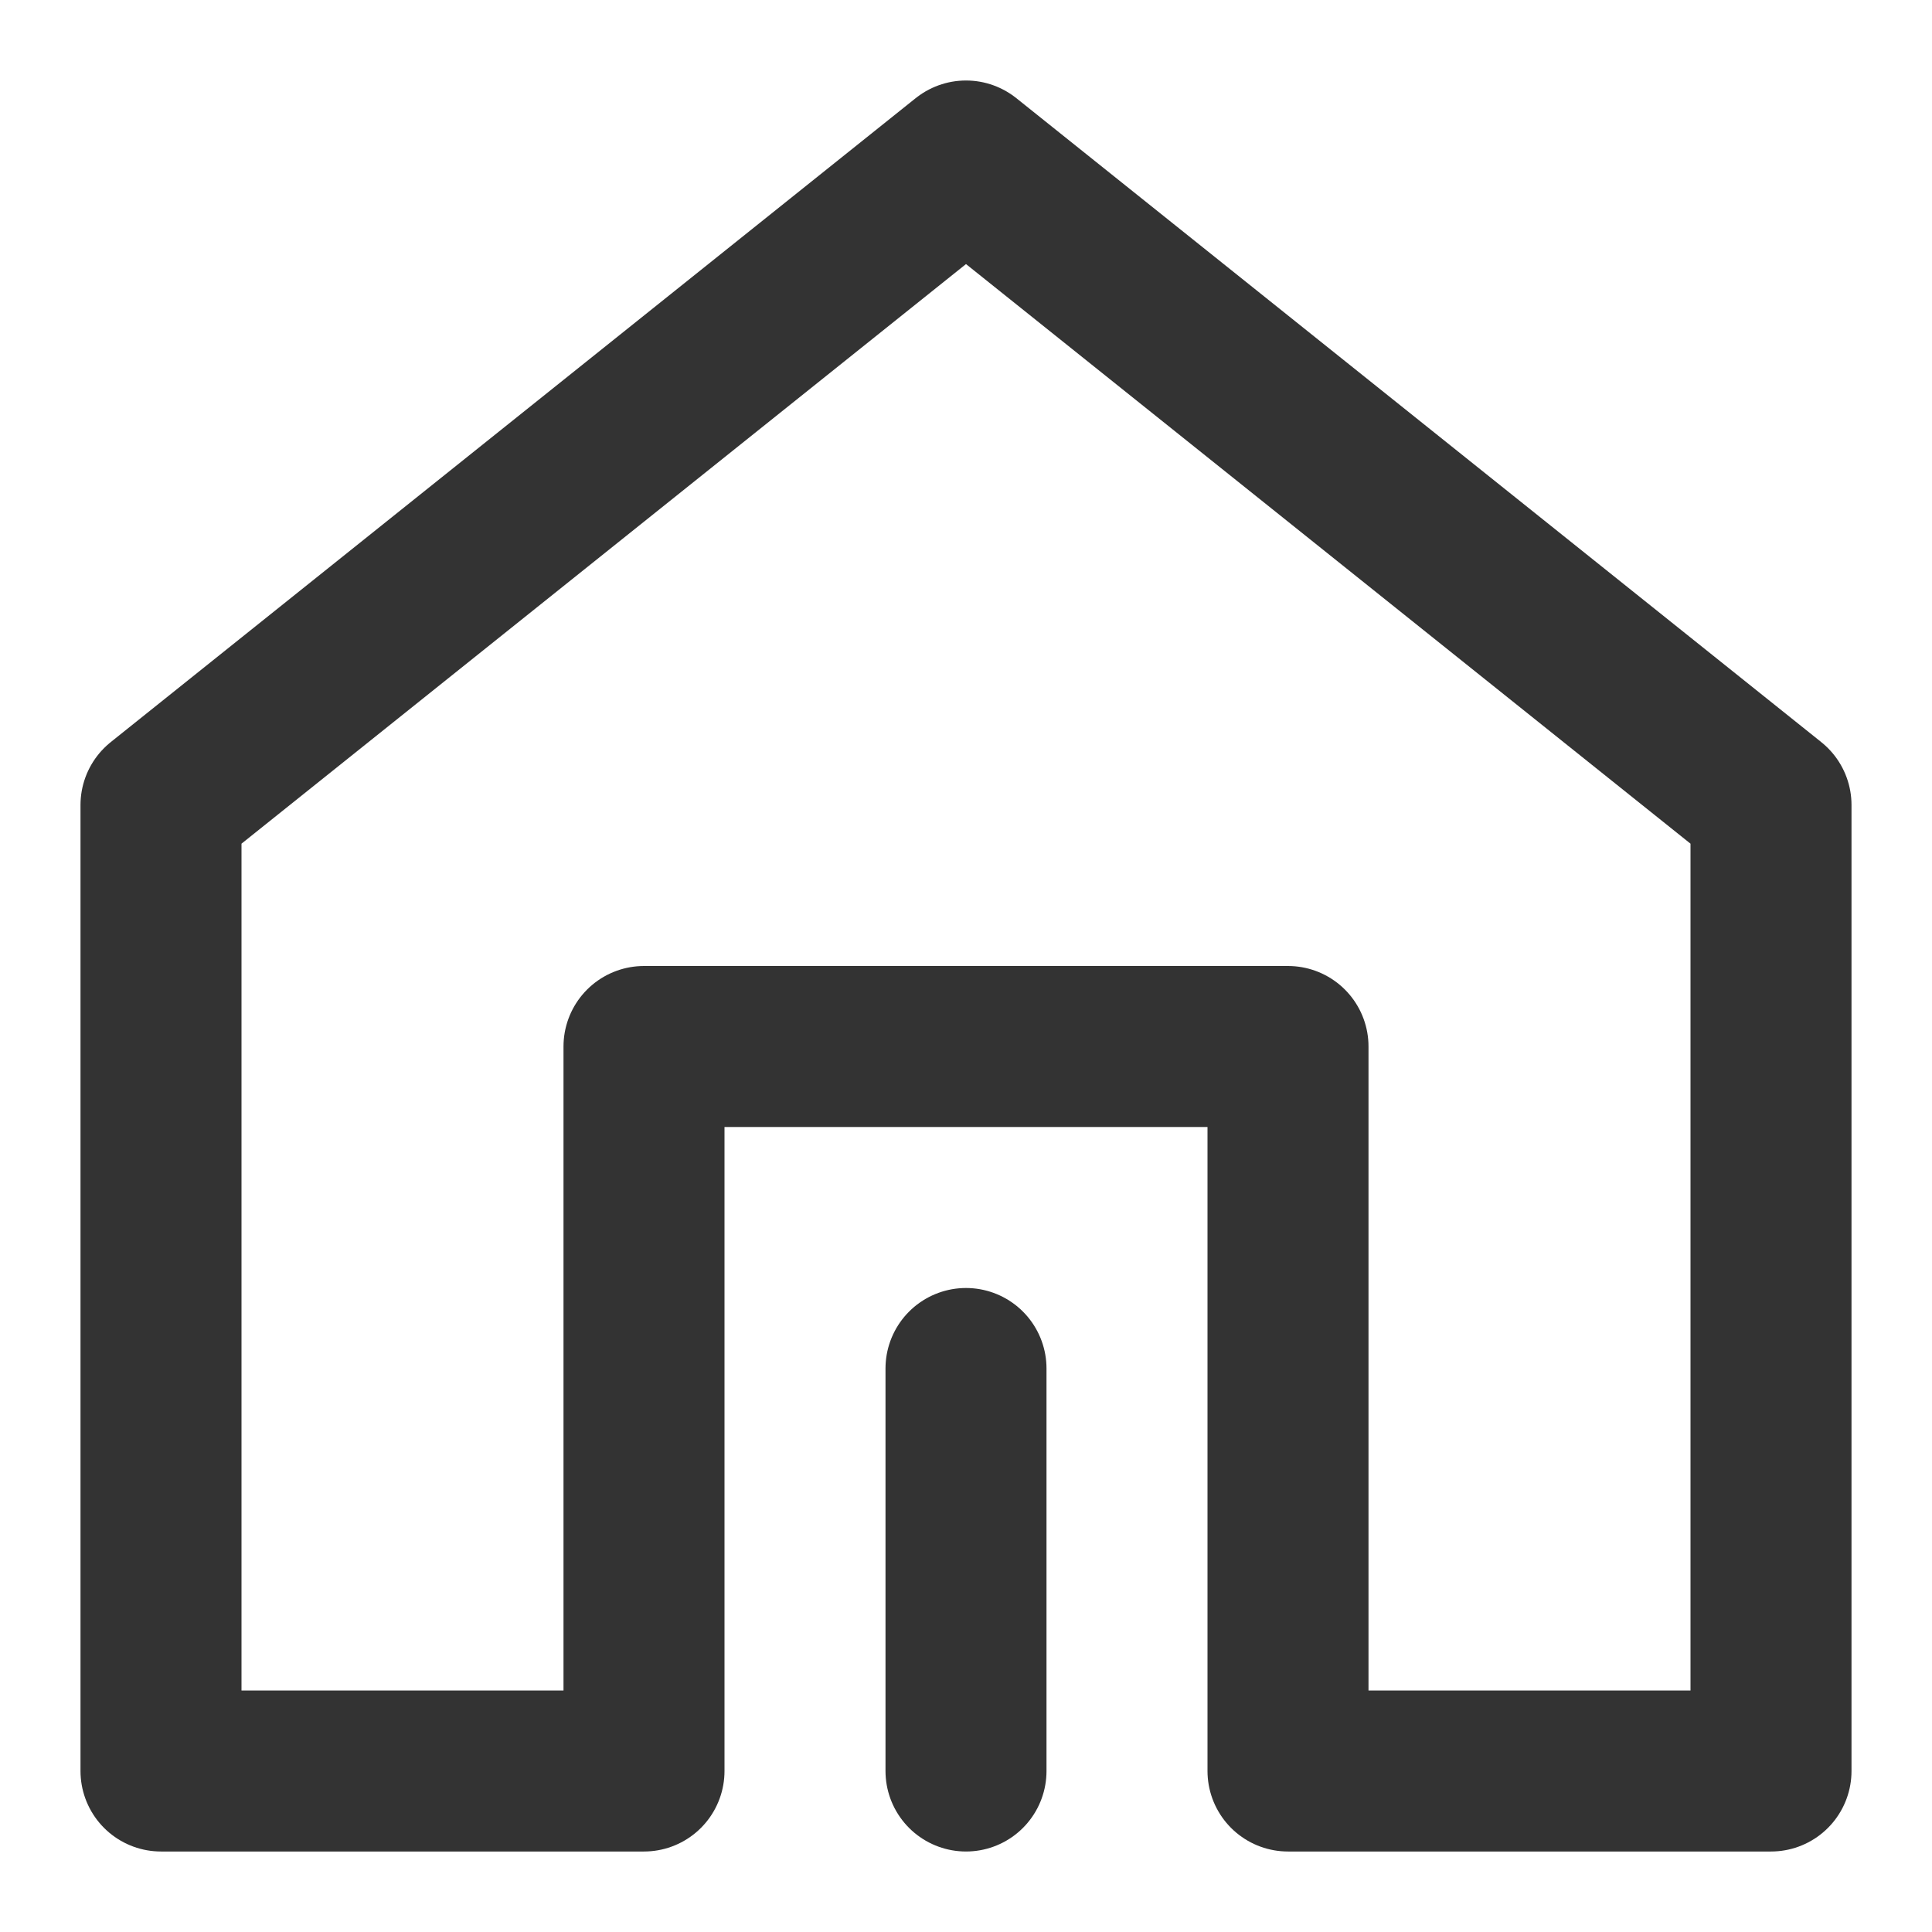
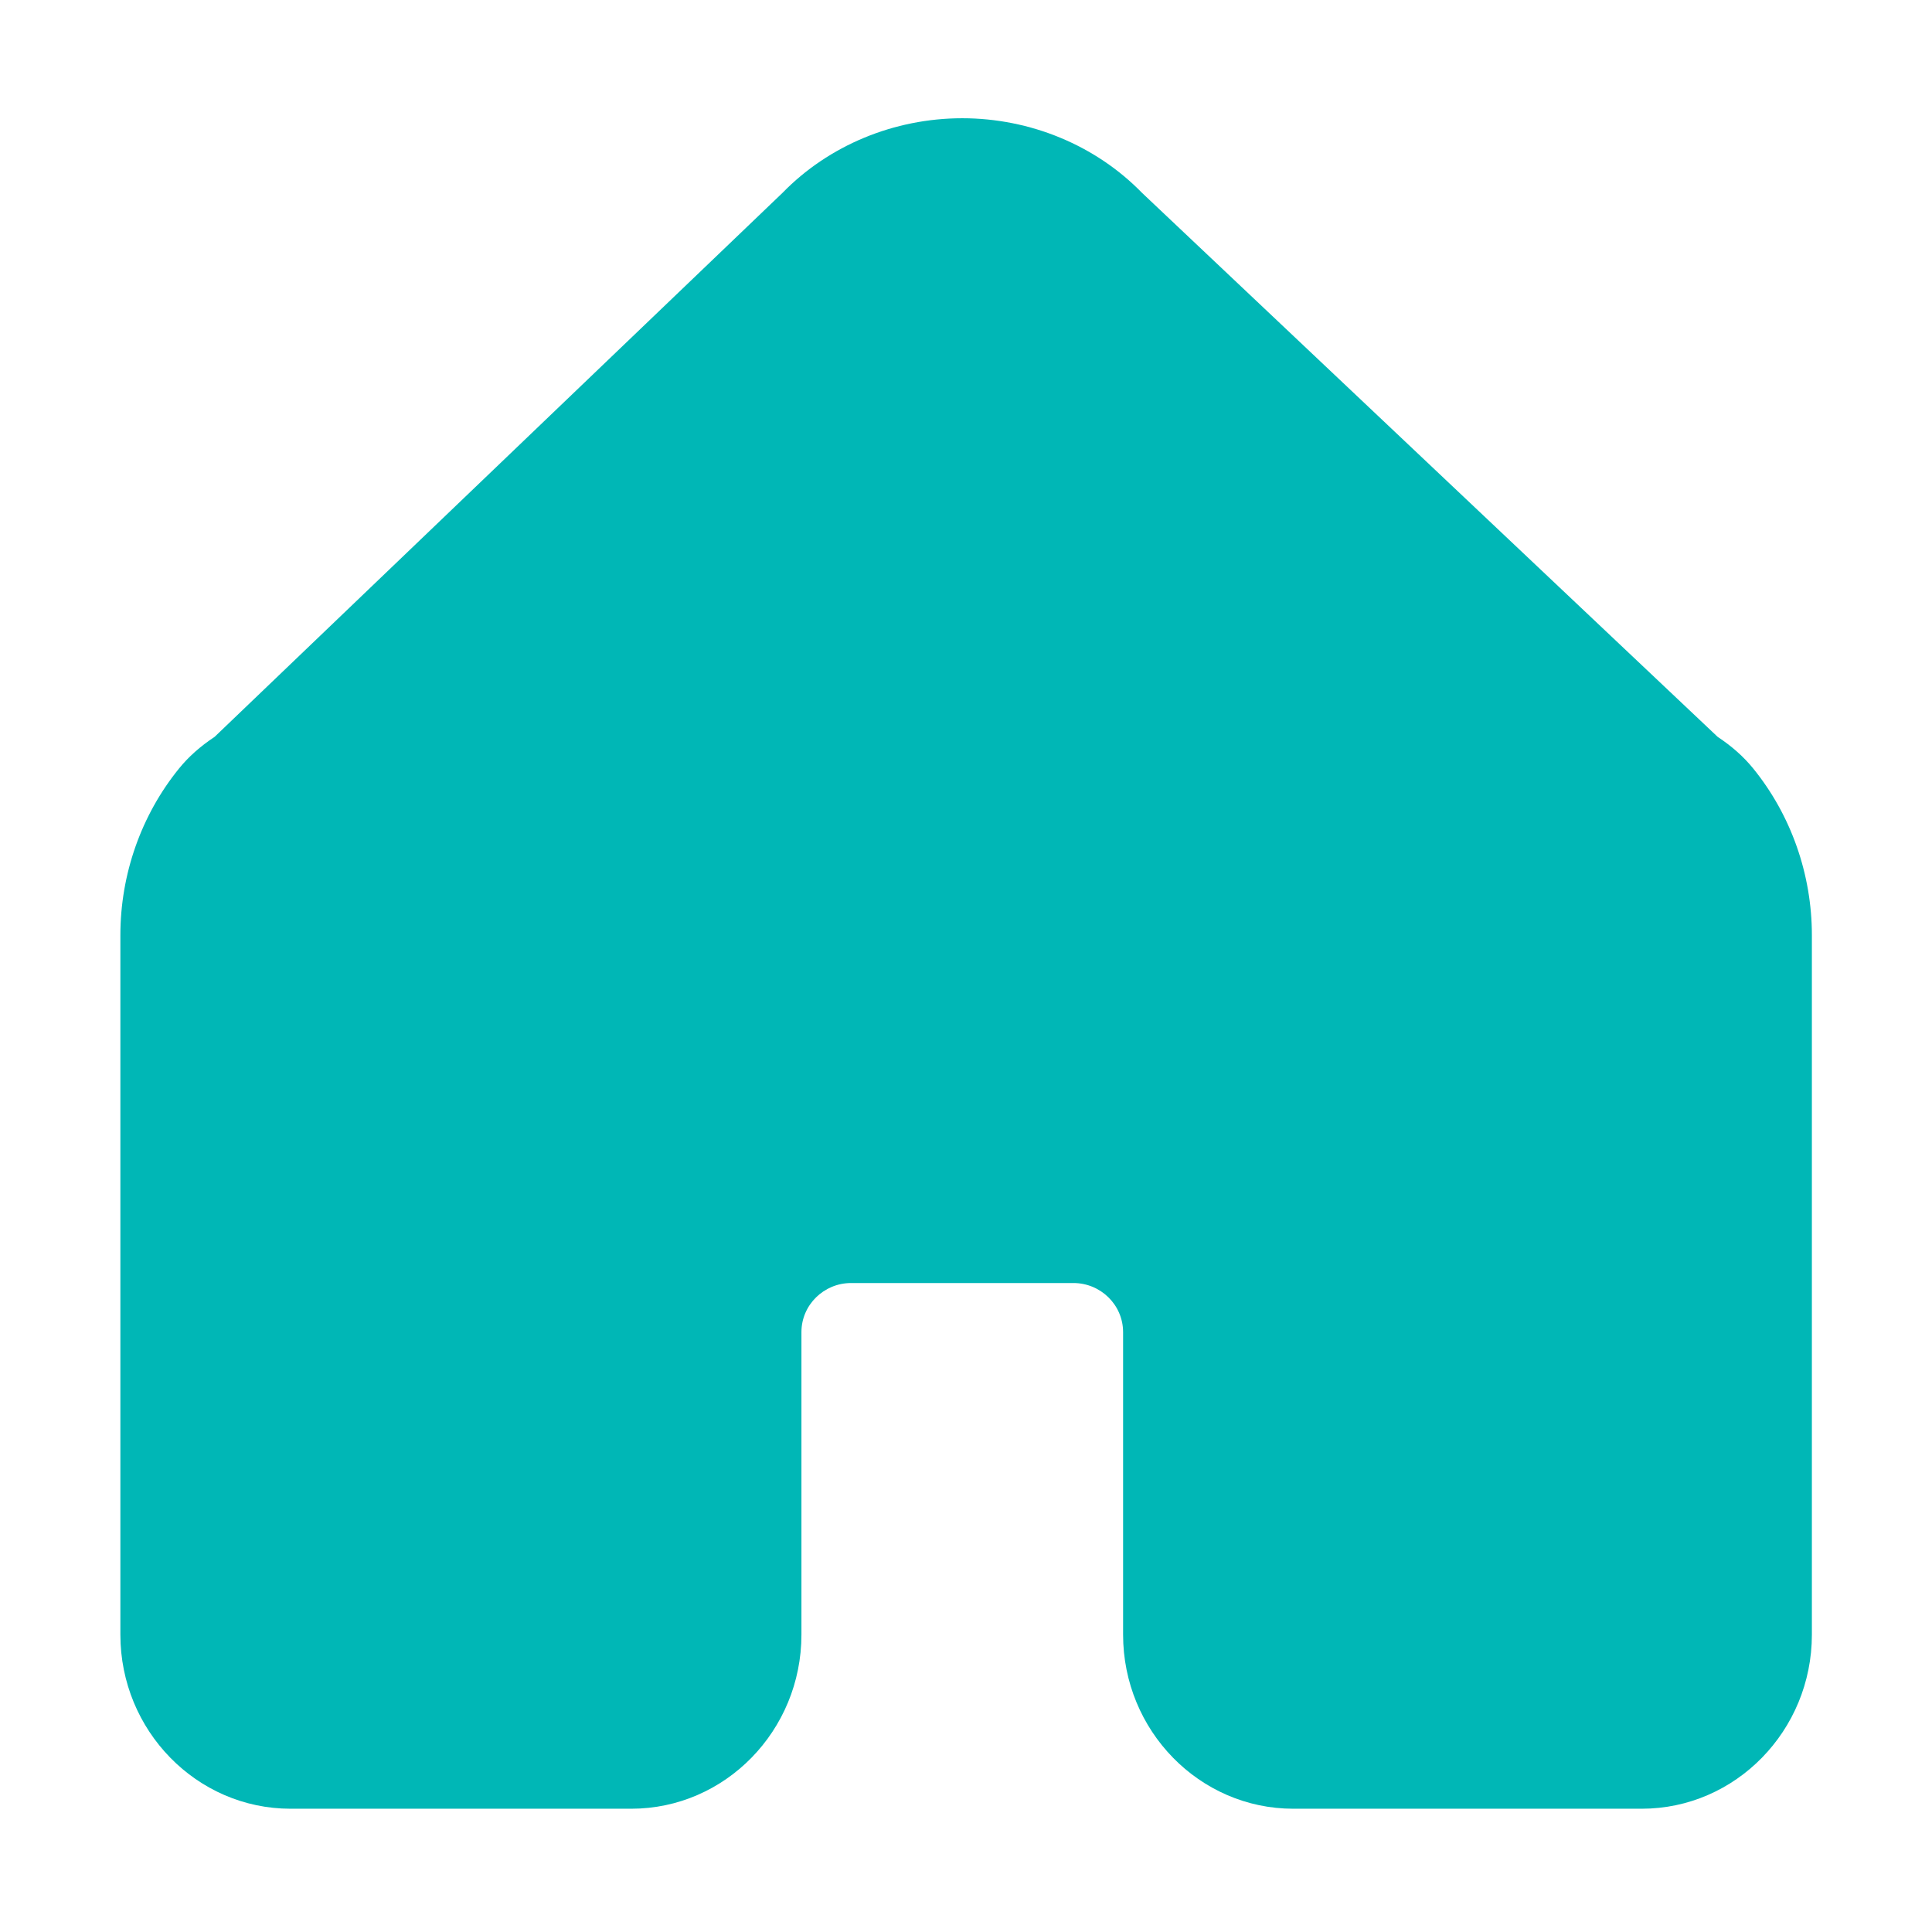
- <svg xmlns="http://www.w3.org/2000/svg" width="24" height="24" viewBox="0 0 48 48" fill="none">
-   <path d="M44 44V20L24 4L4 20L4 44H16V26H32V44H44Z" fill="none" stroke="#333" stroke-width="4" stroke-linejoin="round" />
-   <path d="M24 44V34" stroke="#333" stroke-width="4" stroke-linecap="round" stroke-linejoin="round" />
+ <svg xmlns="http://www.w3.org/2000/svg" t="1662706987946" class="icon" viewBox="0 0 1024 1024" version="1.1" p-id="1936" width="200" height="200">
+   <path d="M870.135 958.666 685.465 958.666c-49.738 0-90.203-41.39-90.203-92.265L595.261 706.052c0-14.348-11.812-26.02-26.33-26.02L451.108 680.032c-14.52 0-26.332 11.672-26.332 26.02l0 160.349c0 50.876-40.464 92.265-90.201 92.265l-180.573 0c-49.737 0-90.201-41.39-90.201-92.265l0-370.713c0-32.289 11.045-63.676 31.101-88.379 5.061-6.23 11.253-11.739 18.86-16.773L414.802 102.163c24.447-25.101 59.117-39.489 95.21-39.49 36.097-0.001 70.774 14.387 95.226 39.492L910.379 390.538c7.617 5.044 13.812 10.557 18.863 16.783 20.048 24.694 31.091 56.08 31.091 88.368l0 370.713C960.332 917.276 919.869 958.666 870.135 958.666z" p-id="1937" fill="#00B7B6" />
</svg>
